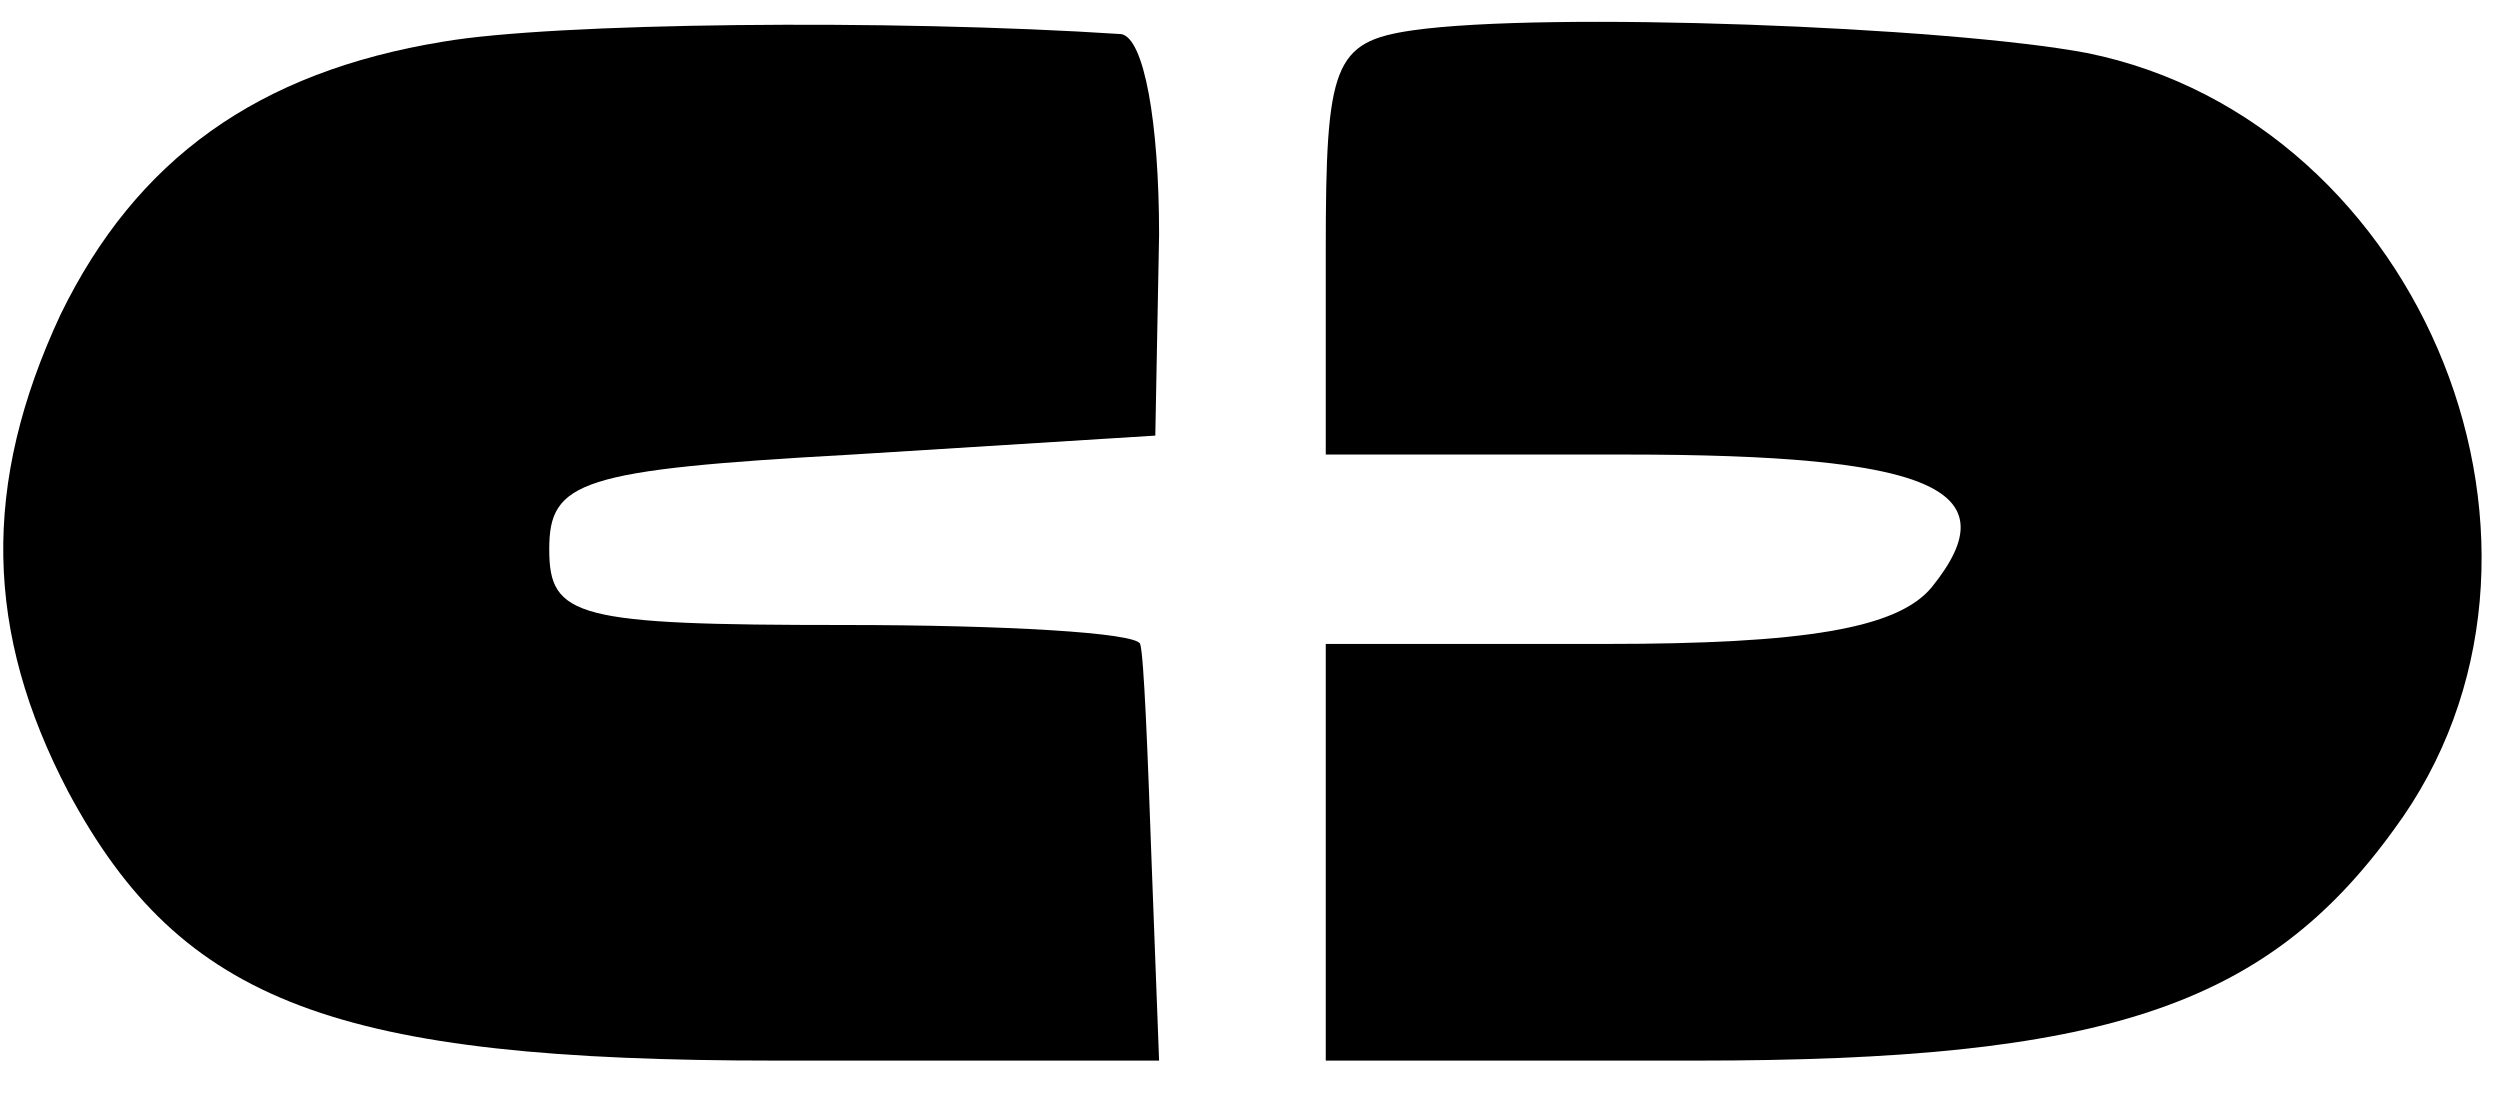
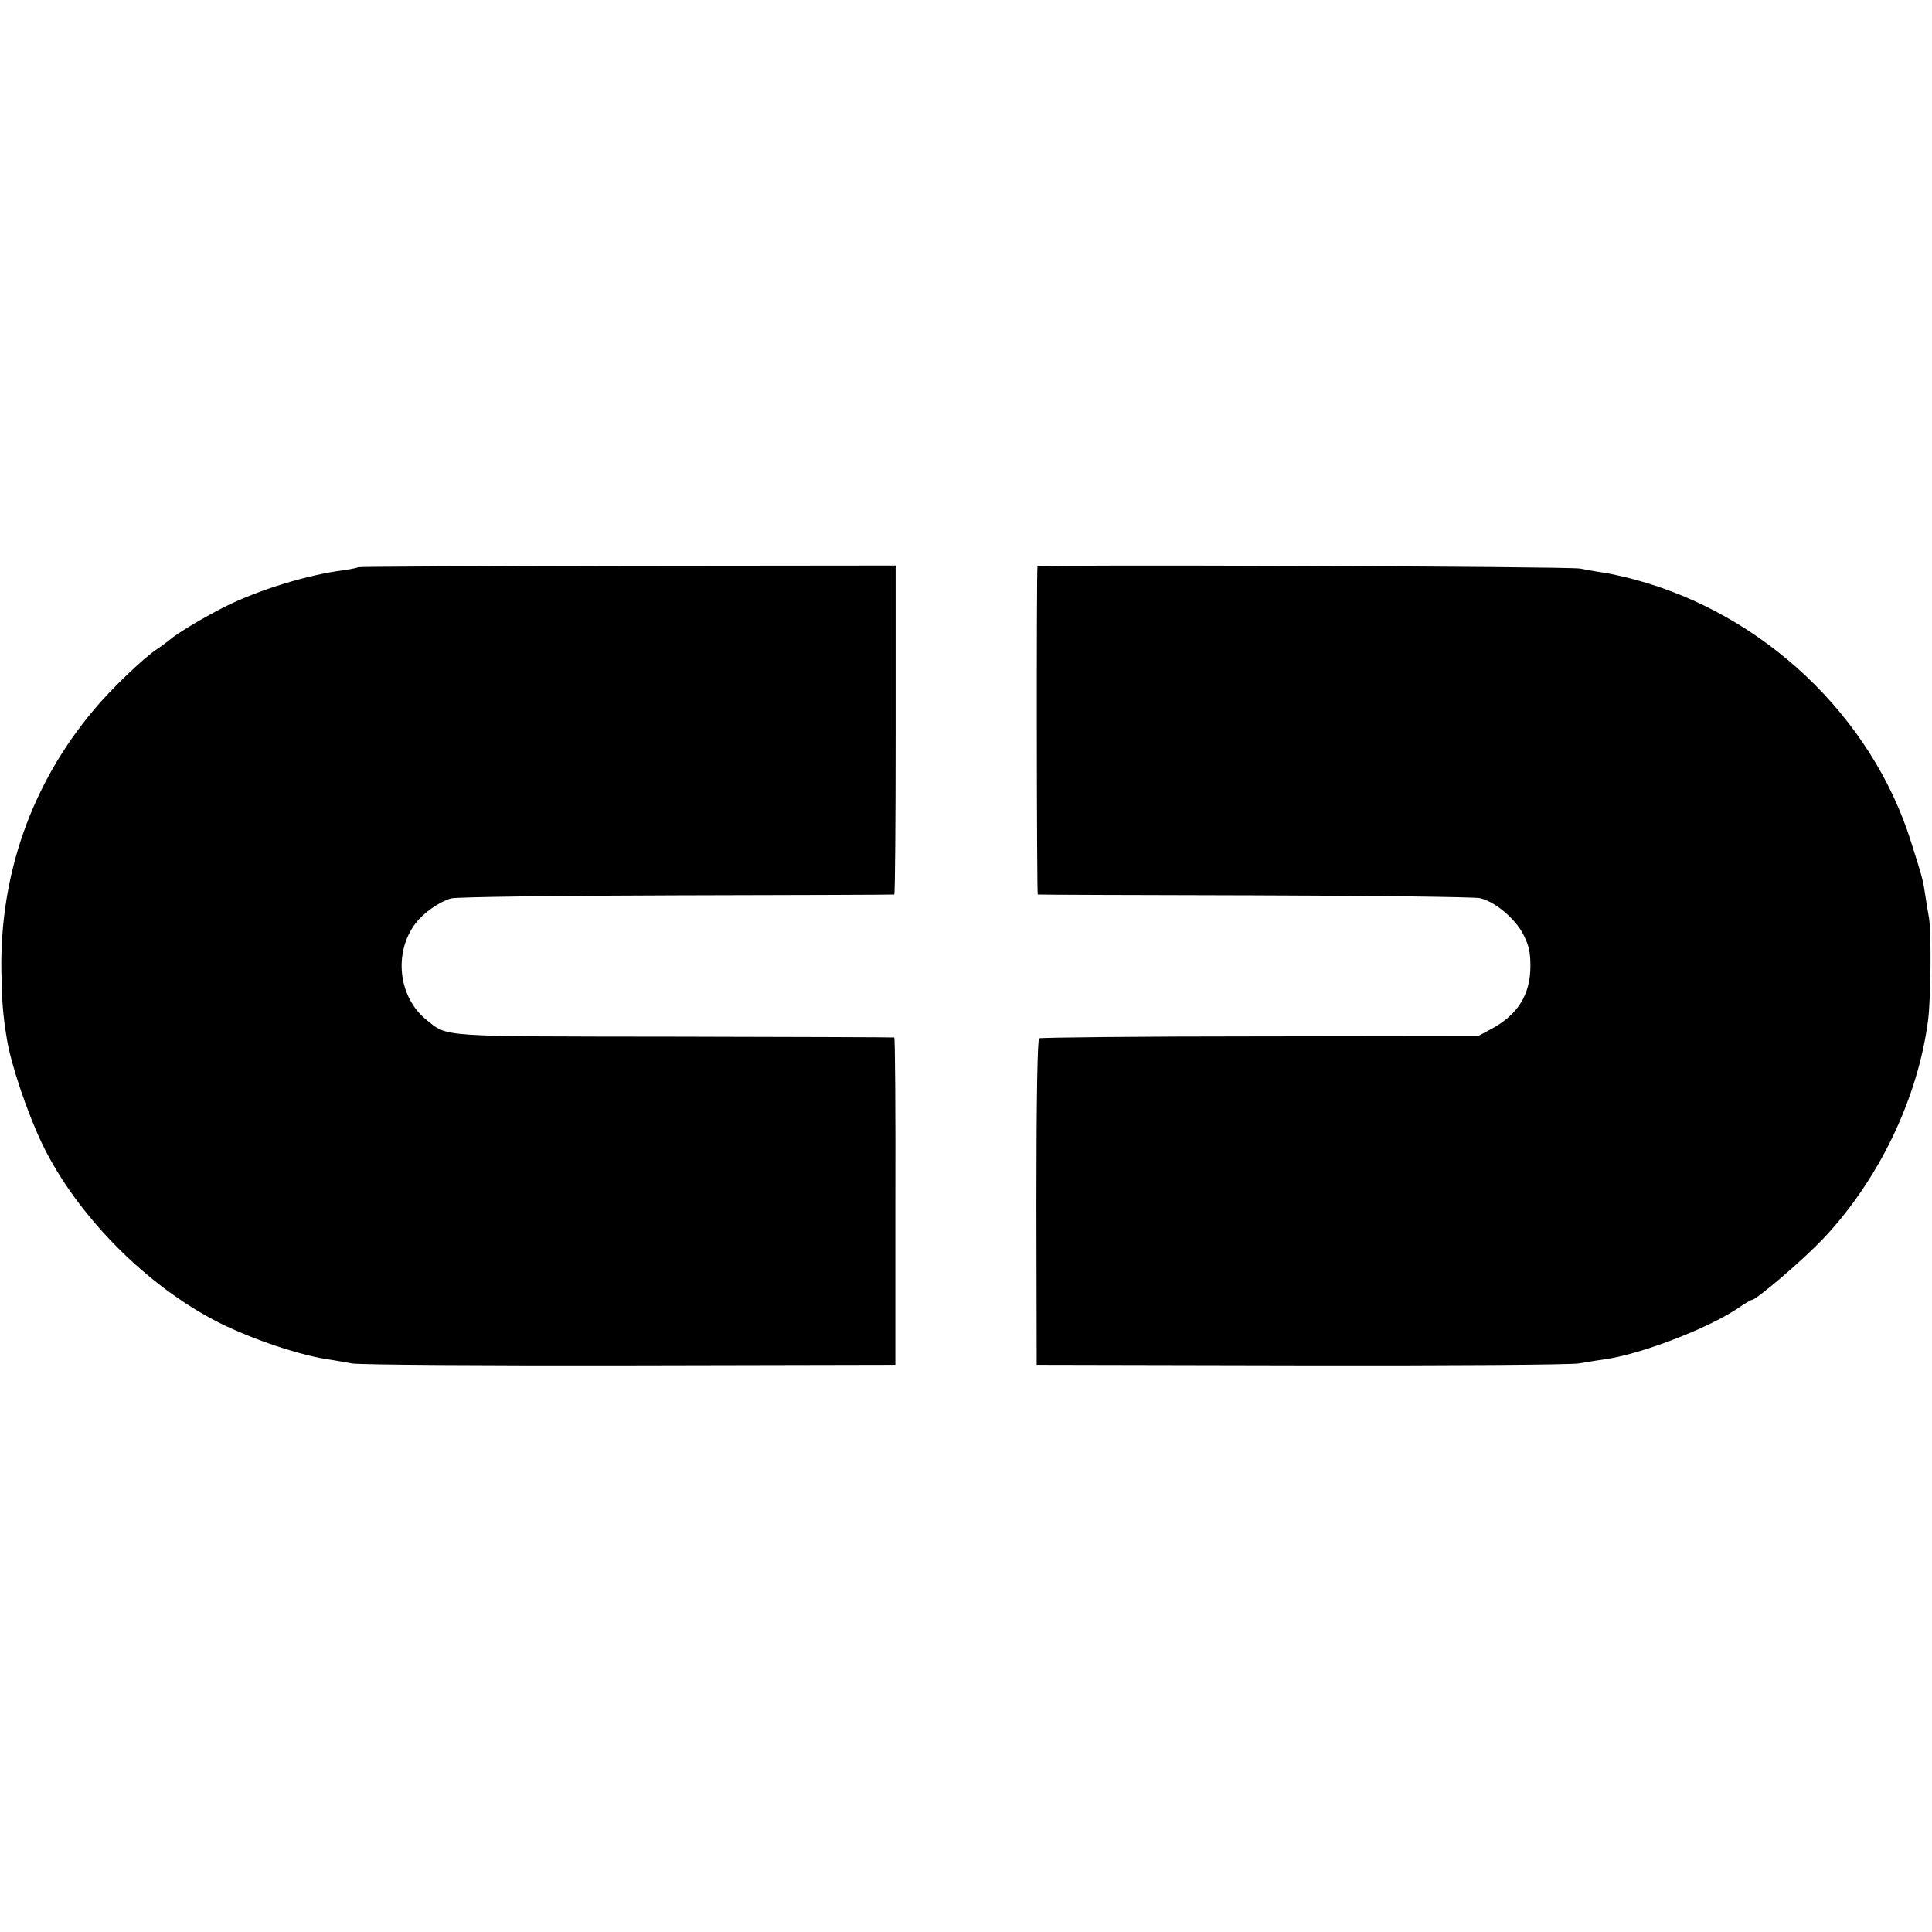
- <svg xmlns="http://www.w3.org/2000/svg" version="1.0" width="66pt" height="29pt" viewBox="0 0 66 29" preserveAspectRatio="xMidYMid meet">
-   <g transform="translate(0,29) scale(0.1,-0.1)" fill="#000000" stroke="none">
-     <path d="M117 279 c-49 -8 -81 -31 -101 -72 -21 -45 -20 -84 2 -126 30 -56 71 -71 187 -71 l101 0 -2 53 c-1 28 -2 54 -3 57 -1 3 -36 5 -78 5 -71 0 -78 2 -78 20 0 18 8 21 80 25 l80 5 1 53 c0 30 -4 52 -10 53 -61 4 -150 3 -179 -2z" />
-     <path d="M373 282 c-21 -3 -23 -9 -23 -58 l0 -54 79 0 c81 0 102 -9 81 -35 -9 -11 -34 -15 -86 -15 l-74 0 0 -55 0 -55 98 0 c107 0 150 14 184 61 54 73 8 187 -81 205 -37 7 -143 11 -178 6z" />
+ <svg xmlns="http://www.w3.org/2000/svg" version="1.0" width="700pt" height="700pt" viewBox="0 0 700 700" preserveAspectRatio="xMidYMid meet">
+   <g transform="translate(0,700) scale(0.1,-0.1)" fill="#000000" stroke="none">
+     <path d="M1298 4945 c-2 -2 -26 -7 -53 -11 -134 -17 -309 -72 -430 -132 -73 -37 -173 -96 -200 -120 -11 -9 -31 -24 -45 -33 -49 -32 -169 -147 -231 -222 -225 -268 -340 -596 -334 -947 2 -109 5 -153 20 -245 15 -93 75 -270 129 -382 126 -259 378 -513 639 -645 124 -62 300 -121 407 -135 19 -3 53 -9 75 -13 22 -5 474 -8 1004 -7 l965 2 0 593 c1 325 -1 592 -4 593 -3 1 -360 2 -795 3 -864 1 -821 -2 -900 61 -102 82 -120 244 -39 350 29 38 86 78 129 90 17 5 383 10 815 11 432 1 787 2 790 3 3 1 5 269 5 596 l0 596 -971 -1 c-535 -1 -974 -3 -976 -5z" />
+     <path d="M3759 4948 c-4 -10 -3 -1188 1 -1189 3 -1 356 -2 785 -3 429 -1 796 -6 816 -10 53 -11 128 -73 158 -131 20 -39 26 -64 26 -115 0 -105 -47 -179 -147 -231 l-43 -23 -790 -1 c-435 0 -795 -4 -800 -7 -6 -4 -10 -213 -10 -595 l1 -588 959 -2 c528 -1 980 2 1005 7 25 4 65 11 89 14 133 18 376 111 488 186 24 17 47 30 50 30 16 0 180 140 255 218 204 214 347 511 384 797 10 80 12 320 3 370 -4 22 -10 60 -14 85 -7 49 -10 61 -51 190 -143 456 -535 826 -1004 951 -41 11 -93 22 -115 25 -22 3 -58 10 -80 14 -35 8 -1963 15 -1966 8z" />
  </g>
</svg>
